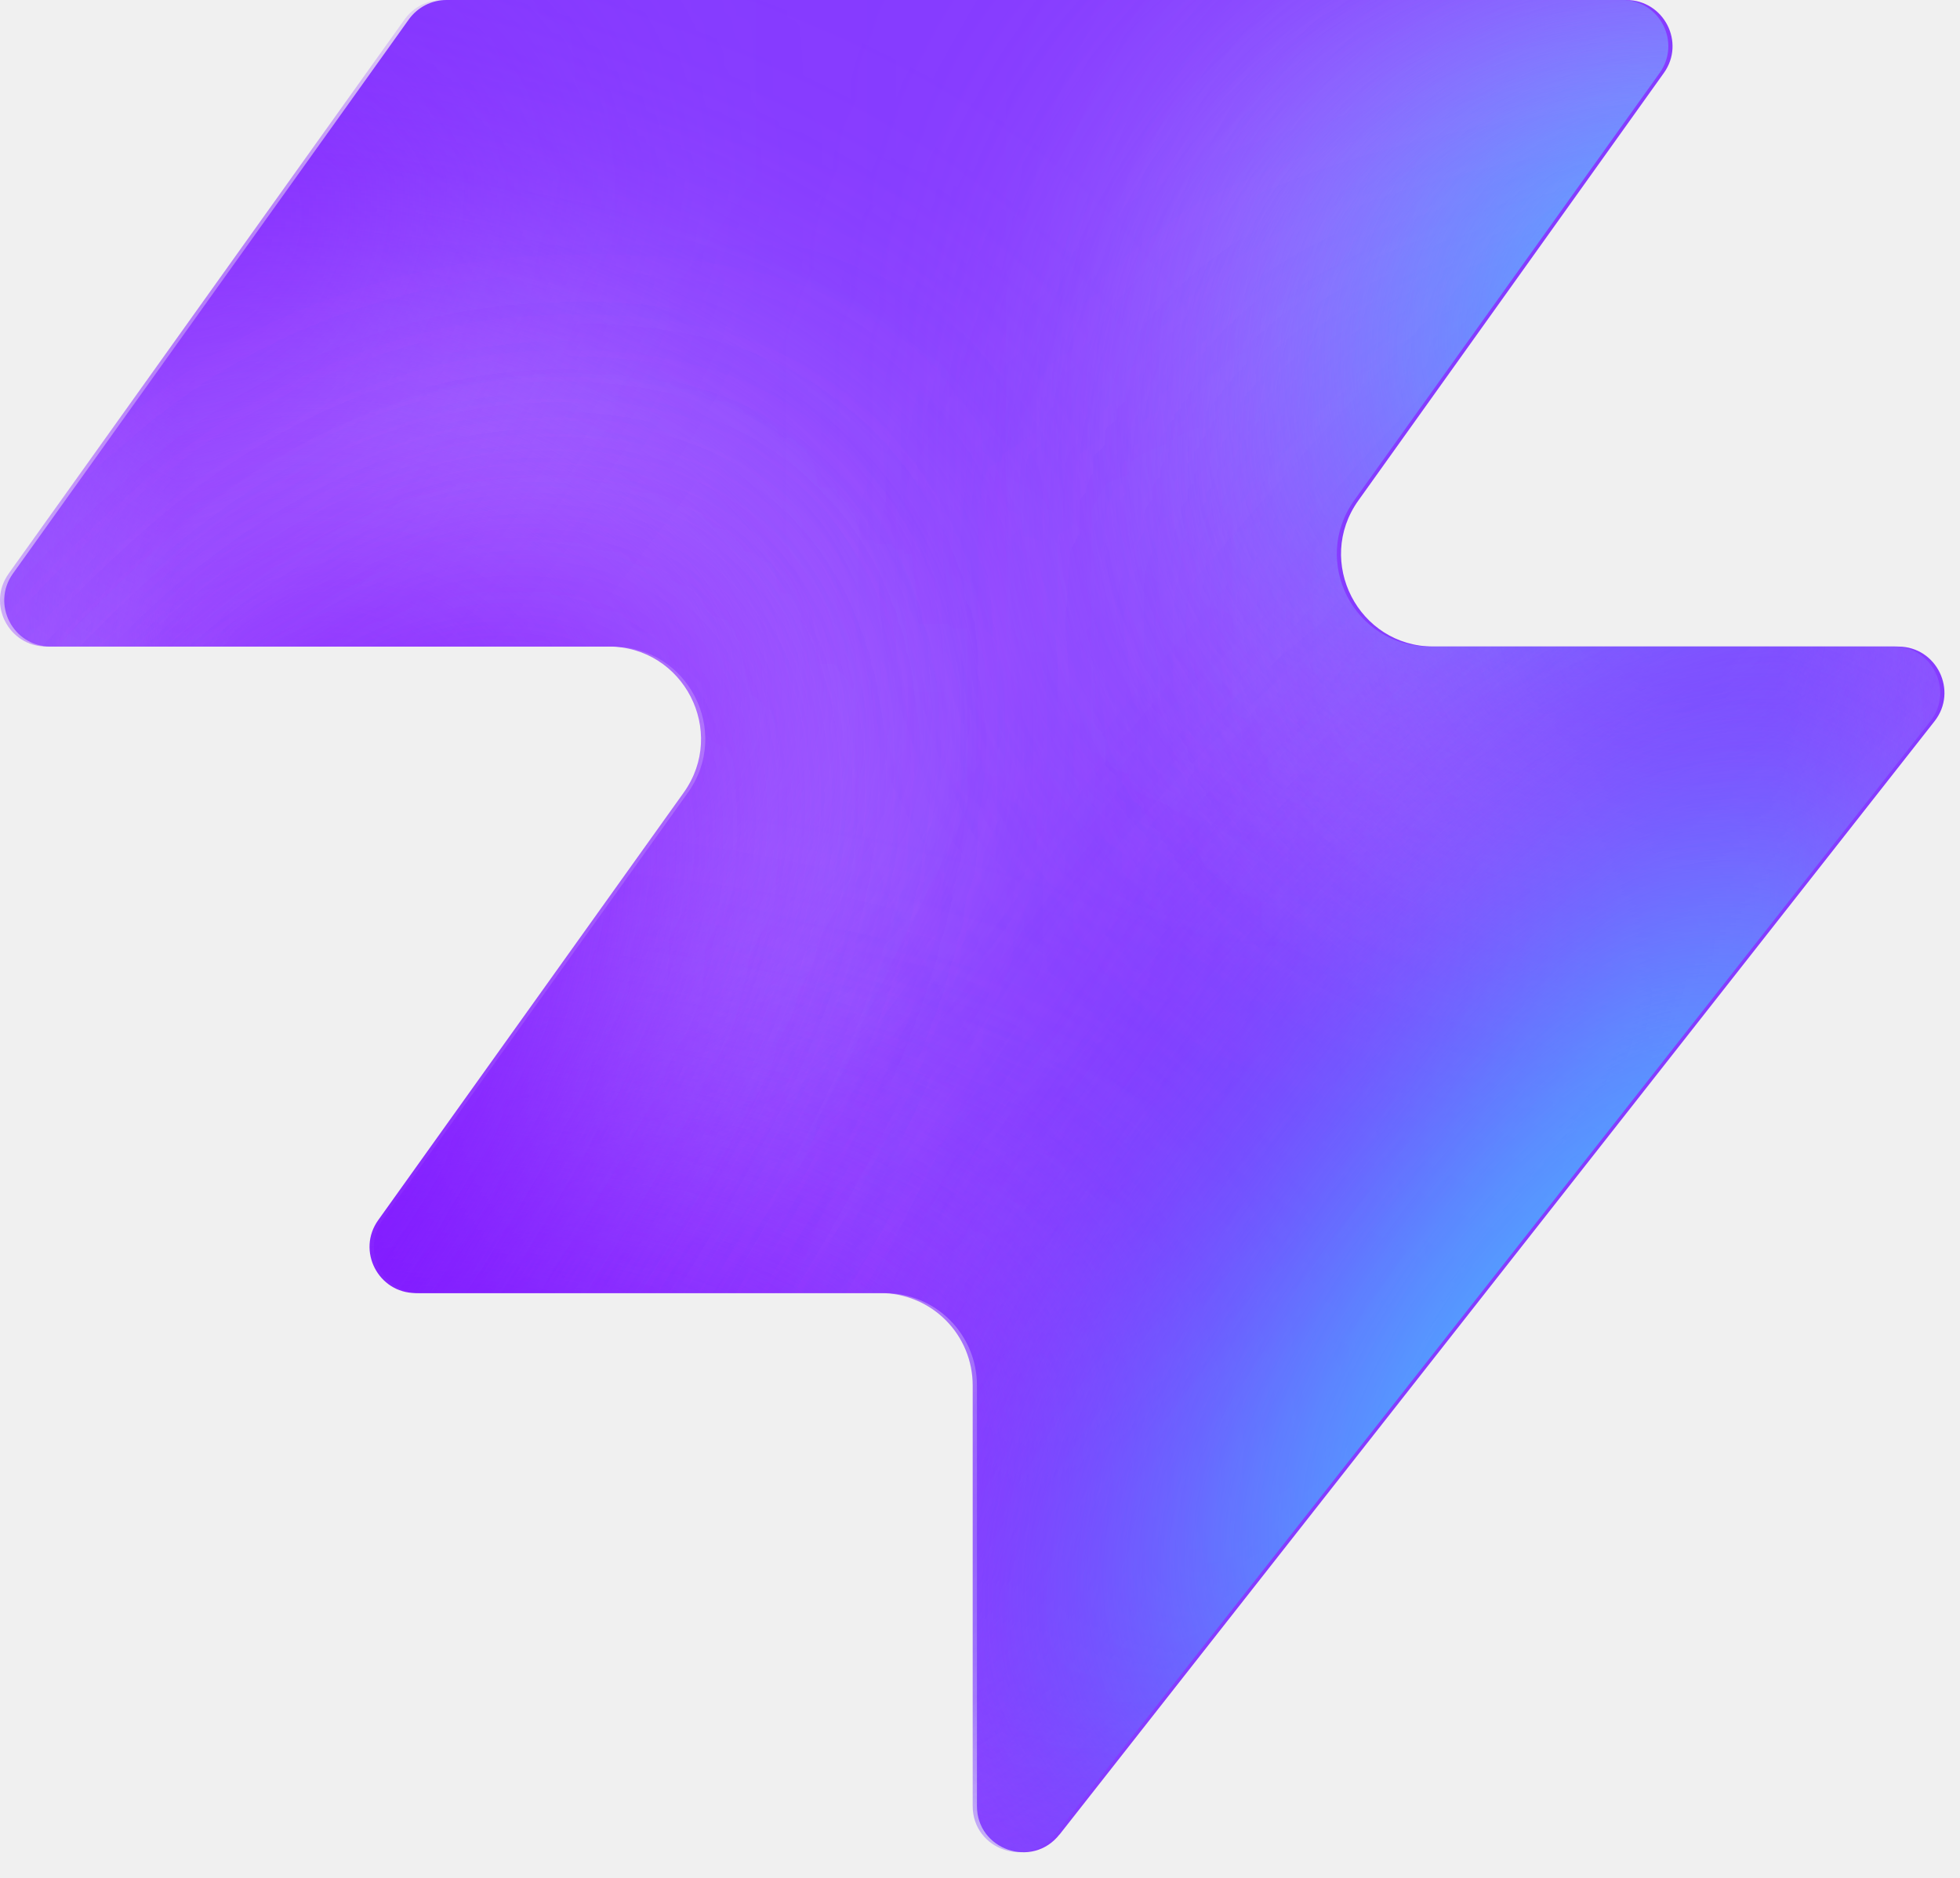
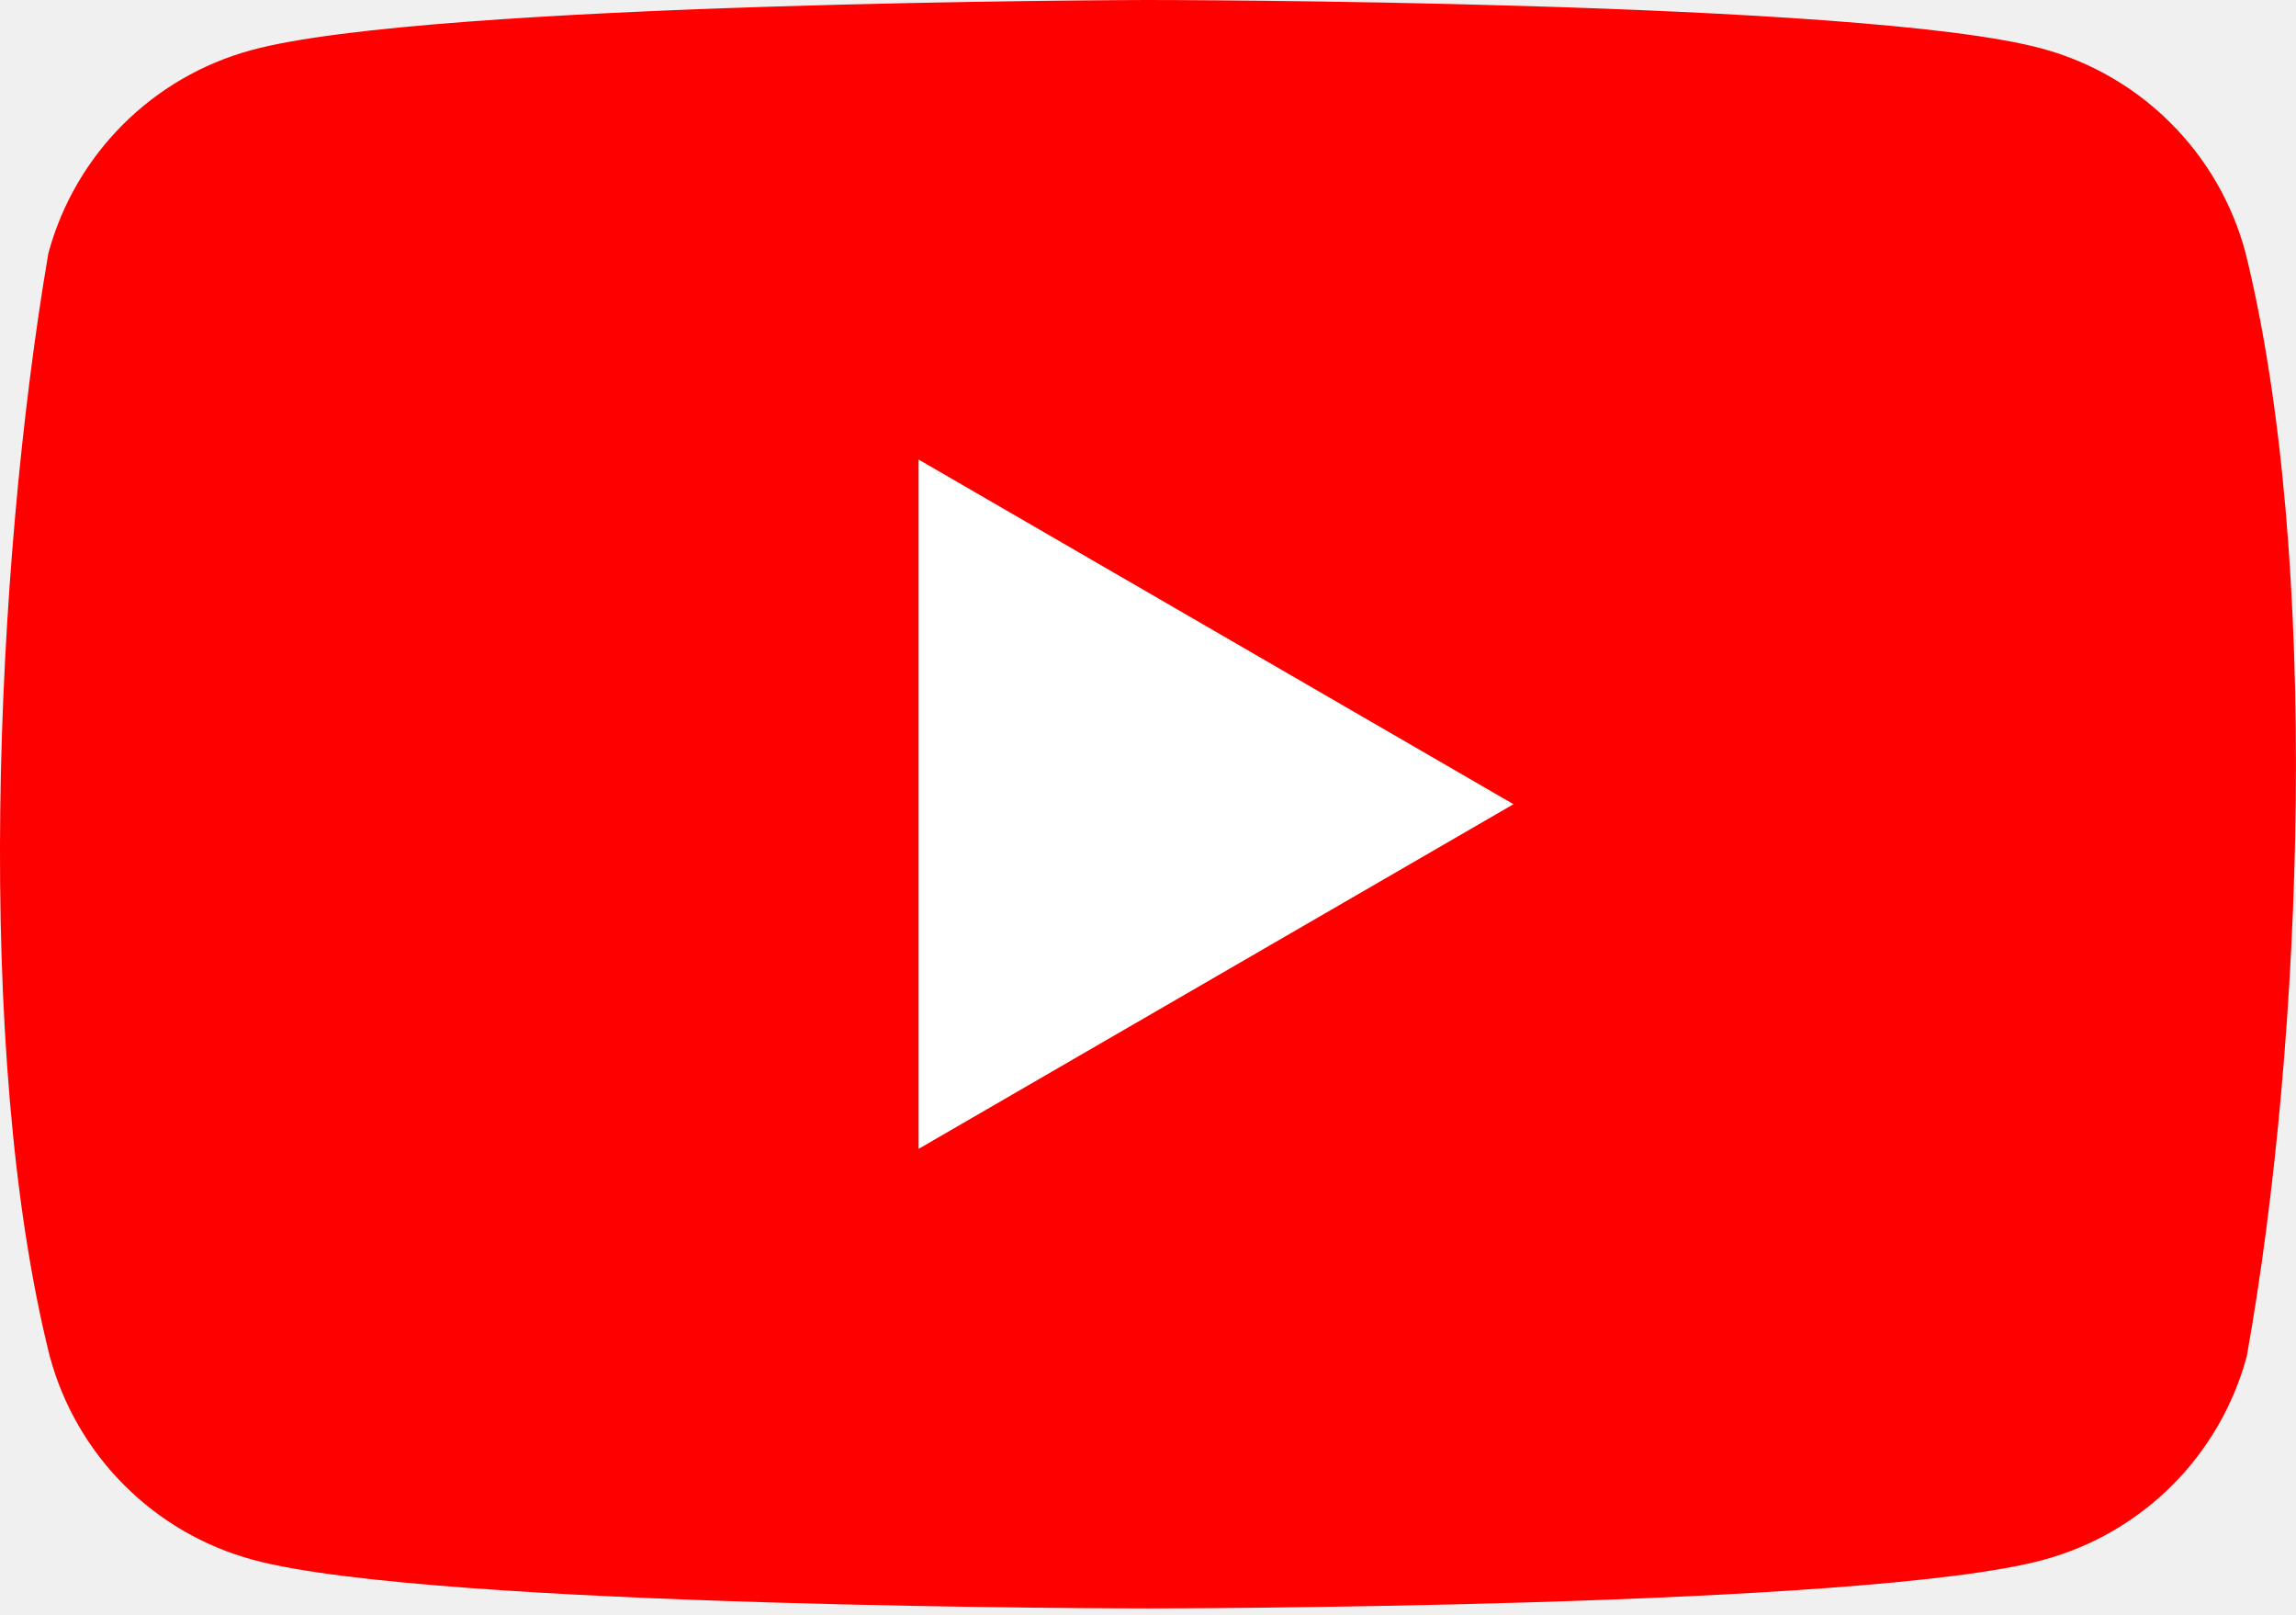
- <svg xmlns="http://www.w3.org/2000/svg" width="48" height="46" fill="none" viewBox="0 0 48 46">
-   <path fill="#863bff" d="M25.946 44.938c-.664.845-2.021.375-2.021-.698V33.937a2.26 2.26 0 0 0-2.262-2.262H10.287c-.92 0-1.456-1.04-.92-1.788l7.48-10.471c1.07-1.497 0-3.578-1.842-3.578H1.237c-.92 0-1.456-1.04-.92-1.788L10.013.474c.214-.297.556-.474.92-.474h28.894c.92 0 1.456 1.04.92 1.788l-7.48 10.471c-1.07 1.498 0 3.579 1.842 3.579h11.377c.943 0 1.473 1.088.89 1.83L25.947 44.94z" style="fill:#863bff;fill:color(display-p3 .525 .23 1);fill-opacity:1" />
-   <mask id="a" width="48" height="46" x="0" y="0" maskUnits="userSpaceOnUse" style="mask-type:alpha">
-     <path fill="#000" d="M25.842 44.938c-.664.844-2.021.375-2.021-.698V33.937a2.26 2.26 0 0 0-2.262-2.262H10.183c-.92 0-1.456-1.04-.92-1.788l7.48-10.471c1.07-1.498 0-3.579-1.842-3.579H1.133c-.92 0-1.456-1.04-.92-1.787L9.91.473c.214-.297.556-.474.92-.474h28.894c.92 0 1.456 1.04.92 1.788l-7.48 10.471c-1.07 1.498 0 3.578 1.842 3.578h11.377c.943 0 1.473 1.088.89 1.832L25.843 44.94z" style="fill:#000;fill-opacity:1" />
-   </mask>
-   <g mask="url(#a)">
-     <g filter="url(#b)">
-       <ellipse cx="5.508" cy="14.704" fill="#ede6ff" rx="5.508" ry="14.704" style="fill:#ede6ff;fill:color(display-p3 .927 .903 1);fill-opacity:1" transform="matrix(.00324 1 1 -.00324 -4.47 31.516)" />
-     </g>
-     <g filter="url(#c)">
-       <ellipse cx="10.399" cy="29.851" fill="#ede6ff" rx="10.399" ry="29.851" style="fill:#ede6ff;fill:color(display-p3 .927 .903 1);fill-opacity:1" transform="matrix(.00324 1 1 -.00324 -39.328 7.883)" />
-     </g>
-     <g filter="url(#d)">
-       <ellipse cx="5.508" cy="30.487" fill="#7e14ff" rx="5.508" ry="30.487" style="fill:#7e14ff;fill:color(display-p3 .492 .077 1);fill-opacity:1" transform="rotate(89.814 -25.913 -14.639)scale(1 -1)" />
-     </g>
-     <g filter="url(#e)">
-       <ellipse cx="5.508" cy="30.599" fill="#7e14ff" rx="5.508" ry="30.599" style="fill:#7e14ff;fill:color(display-p3 .492 .077 1);fill-opacity:1" transform="rotate(89.814 -32.644 -3.334)scale(1 -1)" />
-     </g>
-     <g filter="url(#f)">
-       <ellipse cx="5.508" cy="30.599" fill="#7e14ff" rx="5.508" ry="30.599" style="fill:#7e14ff;fill:color(display-p3 .492 .077 1);fill-opacity:1" transform="matrix(.00324 1 1 -.00324 -34.34 30.47)" />
-     </g>
-     <g filter="url(#g)">
-       <ellipse cx="14.072" cy="22.078" fill="#ede6ff" rx="14.072" ry="22.078" style="fill:#ede6ff;fill:color(display-p3 .927 .903 1);fill-opacity:1" transform="rotate(93.35 24.506 48.493)scale(-1 1)" />
-     </g>
-     <g filter="url(#h)">
-       <ellipse cx="3.47" cy="21.501" fill="#7e14ff" rx="3.47" ry="21.501" style="fill:#7e14ff;fill:color(display-p3 .492 .077 1);fill-opacity:1" transform="rotate(89.009 28.708 47.59)scale(-1 1)" />
-     </g>
-     <g filter="url(#i)">
-       <ellipse cx="3.47" cy="21.501" fill="#7e14ff" rx="3.47" ry="21.501" style="fill:#7e14ff;fill:color(display-p3 .492 .077 1);fill-opacity:1" transform="rotate(89.009 28.708 47.59)scale(-1 1)" />
-     </g>
-     <g filter="url(#j)">
-       <ellipse cx=".387" cy="8.972" fill="#7e14ff" rx="4.407" ry="29.108" style="fill:#7e14ff;fill:color(display-p3 .492 .077 1);fill-opacity:1" transform="rotate(39.51 .387 8.972)" />
-     </g>
-     <g filter="url(#k)">
-       <ellipse cx="47.523" cy="-6.092" fill="#7e14ff" rx="4.407" ry="29.108" style="fill:#7e14ff;fill:color(display-p3 .492 .077 1);fill-opacity:1" transform="rotate(37.892 47.523 -6.092)" />
-     </g>
-     <g filter="url(#l)">
-       <ellipse cx="41.412" cy="6.333" fill="#47bfff" rx="5.971" ry="9.665" style="fill:#47bfff;fill:color(display-p3 .28 .748 1);fill-opacity:1" transform="rotate(37.892 41.412 6.333)" />
-     </g>
-     <g filter="url(#m)">
-       <ellipse cx="-1.879" cy="38.332" fill="#7e14ff" rx="4.407" ry="29.108" style="fill:#7e14ff;fill:color(display-p3 .492 .077 1);fill-opacity:1" transform="rotate(37.892 -1.88 38.332)" />
-     </g>
-     <g filter="url(#n)">
-       <ellipse cx="-1.879" cy="38.332" fill="#7e14ff" rx="4.407" ry="29.108" style="fill:#7e14ff;fill:color(display-p3 .492 .077 1);fill-opacity:1" transform="rotate(37.892 -1.88 38.332)" />
-     </g>
-     <g filter="url(#o)">
-       <ellipse cx="35.651" cy="29.907" fill="#7e14ff" rx="4.407" ry="29.108" style="fill:#7e14ff;fill:color(display-p3 .492 .077 1);fill-opacity:1" transform="rotate(37.892 35.651 29.907)" />
-     </g>
-     <g filter="url(#p)">
-       <ellipse cx="38.418" cy="32.4" fill="#47bfff" rx="5.971" ry="15.297" style="fill:#47bfff;fill:color(display-p3 .28 .748 1);fill-opacity:1" transform="rotate(37.892 38.418 32.4)" />
-     </g>
-   </g>
-   <defs>
-     <filter id="b" width="60.045" height="41.654" x="-19.77" y="16.149" color-interpolation-filters="sRGB" filterUnits="userSpaceOnUse">
-       <feFlood flood-opacity="0" result="BackgroundImageFix" />
-       <feBlend in="SourceGraphic" in2="BackgroundImageFix" result="shape" />
-       <feGaussianBlur result="effect1_foregroundBlur_2002_17158" stdDeviation="7.659" />
-     </filter>
-     <filter id="c" width="90.34" height="51.437" x="-54.613" y="-7.533" color-interpolation-filters="sRGB" filterUnits="userSpaceOnUse">
-       <feFlood flood-opacity="0" result="BackgroundImageFix" />
-       <feBlend in="SourceGraphic" in2="BackgroundImageFix" result="shape" />
-       <feGaussianBlur result="effect1_foregroundBlur_2002_17158" stdDeviation="7.659" />
-     </filter>
-     <filter id="d" width="79.355" height="29.4" x="-49.64" y="2.03" color-interpolation-filters="sRGB" filterUnits="userSpaceOnUse">
-       <feFlood flood-opacity="0" result="BackgroundImageFix" />
-       <feBlend in="SourceGraphic" in2="BackgroundImageFix" result="shape" />
-       <feGaussianBlur result="effect1_foregroundBlur_2002_17158" stdDeviation="4.596" />
-     </filter>
-     <filter id="e" width="79.579" height="29.4" x="-45.045" y="20.029" color-interpolation-filters="sRGB" filterUnits="userSpaceOnUse">
-       <feFlood flood-opacity="0" result="BackgroundImageFix" />
-       <feBlend in="SourceGraphic" in2="BackgroundImageFix" result="shape" />
-       <feGaussianBlur result="effect1_foregroundBlur_2002_17158" stdDeviation="4.596" />
-     </filter>
-     <filter id="f" width="79.579" height="29.4" x="-43.513" y="21.178" color-interpolation-filters="sRGB" filterUnits="userSpaceOnUse">
-       <feFlood flood-opacity="0" result="BackgroundImageFix" />
-       <feBlend in="SourceGraphic" in2="BackgroundImageFix" result="shape" />
-       <feGaussianBlur result="effect1_foregroundBlur_2002_17158" stdDeviation="4.596" />
-     </filter>
-     <filter id="g" width="74.749" height="58.852" x="15.756" y="-17.901" color-interpolation-filters="sRGB" filterUnits="userSpaceOnUse">
-       <feFlood flood-opacity="0" result="BackgroundImageFix" />
-       <feBlend in="SourceGraphic" in2="BackgroundImageFix" result="shape" />
-       <feGaussianBlur result="effect1_foregroundBlur_2002_17158" stdDeviation="7.659" />
-     </filter>
-     <filter id="h" width="61.377" height="25.362" x="23.548" y="2.284" color-interpolation-filters="sRGB" filterUnits="userSpaceOnUse">
-       <feFlood flood-opacity="0" result="BackgroundImageFix" />
-       <feBlend in="SourceGraphic" in2="BackgroundImageFix" result="shape" />
-       <feGaussianBlur result="effect1_foregroundBlur_2002_17158" stdDeviation="4.596" />
-     </filter>
-     <filter id="i" width="61.377" height="25.362" x="23.548" y="2.284" color-interpolation-filters="sRGB" filterUnits="userSpaceOnUse">
-       <feFlood flood-opacity="0" result="BackgroundImageFix" />
-       <feBlend in="SourceGraphic" in2="BackgroundImageFix" result="shape" />
-       <feGaussianBlur result="effect1_foregroundBlur_2002_17158" stdDeviation="4.596" />
-     </filter>
-     <filter id="j" width="56.045" height="63.649" x="-27.636" y="-22.853" color-interpolation-filters="sRGB" filterUnits="userSpaceOnUse">
-       <feFlood flood-opacity="0" result="BackgroundImageFix" />
-       <feBlend in="SourceGraphic" in2="BackgroundImageFix" result="shape" />
-       <feGaussianBlur result="effect1_foregroundBlur_2002_17158" stdDeviation="4.596" />
-     </filter>
-     <filter id="k" width="54.814" height="64.646" x="20.116" y="-38.415" color-interpolation-filters="sRGB" filterUnits="userSpaceOnUse">
-       <feFlood flood-opacity="0" result="BackgroundImageFix" />
-       <feBlend in="SourceGraphic" in2="BackgroundImageFix" result="shape" />
-       <feGaussianBlur result="effect1_foregroundBlur_2002_17158" stdDeviation="4.596" />
-     </filter>
-     <filter id="l" width="33.541" height="35.313" x="24.641" y="-11.323" color-interpolation-filters="sRGB" filterUnits="userSpaceOnUse">
-       <feFlood flood-opacity="0" result="BackgroundImageFix" />
-       <feBlend in="SourceGraphic" in2="BackgroundImageFix" result="shape" />
-       <feGaussianBlur result="effect1_foregroundBlur_2002_17158" stdDeviation="4.596" />
-     </filter>
-     <filter id="m" width="54.814" height="64.646" x="-29.286" y="6.009" color-interpolation-filters="sRGB" filterUnits="userSpaceOnUse">
-       <feFlood flood-opacity="0" result="BackgroundImageFix" />
-       <feBlend in="SourceGraphic" in2="BackgroundImageFix" result="shape" />
-       <feGaussianBlur result="effect1_foregroundBlur_2002_17158" stdDeviation="4.596" />
-     </filter>
-     <filter id="n" width="54.814" height="64.646" x="-29.286" y="6.009" color-interpolation-filters="sRGB" filterUnits="userSpaceOnUse">
-       <feFlood flood-opacity="0" result="BackgroundImageFix" />
-       <feBlend in="SourceGraphic" in2="BackgroundImageFix" result="shape" />
-       <feGaussianBlur result="effect1_foregroundBlur_2002_17158" stdDeviation="4.596" />
-     </filter>
-     <filter id="o" width="54.814" height="64.646" x="8.244" y="-2.416" color-interpolation-filters="sRGB" filterUnits="userSpaceOnUse">
-       <feFlood flood-opacity="0" result="BackgroundImageFix" />
-       <feBlend in="SourceGraphic" in2="BackgroundImageFix" result="shape" />
-       <feGaussianBlur result="effect1_foregroundBlur_2002_17158" stdDeviation="4.596" />
-     </filter>
-     <filter id="p" width="39.409" height="43.623" x="18.713" y="10.588" color-interpolation-filters="sRGB" filterUnits="userSpaceOnUse">
-       <feFlood flood-opacity="0" result="BackgroundImageFix" />
-       <feBlend in="SourceGraphic" in2="BackgroundImageFix" result="shape" />
-       <feGaussianBlur result="effect1_foregroundBlur_2002_17158" stdDeviation="4.596" />
-     </filter>
-   </defs>
+ <svg xmlns="http://www.w3.org/2000/svg" viewBox="0 0 256 180">
+   <path fill="#FF0000" d="M250.346 28.075A32.18 32.18 0 0 0 227.69 5.418C207.824 0 127.87 0 127.87 0S47.912.164 28.046 5.582A32.18 32.18 0 0 0 5.39 28.24c-6.009 35.298-8.34 89.084.165 122.97a32.18 32.18 0 0 0 22.656 22.657C48.077 179.286 128.03 179.286 128.03 179.286s79.954 0 99.82-5.418a32.18 32.18 0 0 0 22.656-22.657c6.34-35.348 8.293-89.1-.16-123.136Z" />
+   <path fill="#FFFFFF" d="m102.421 128.06 66.328-38.418-66.328-38.418z" />
</svg>
